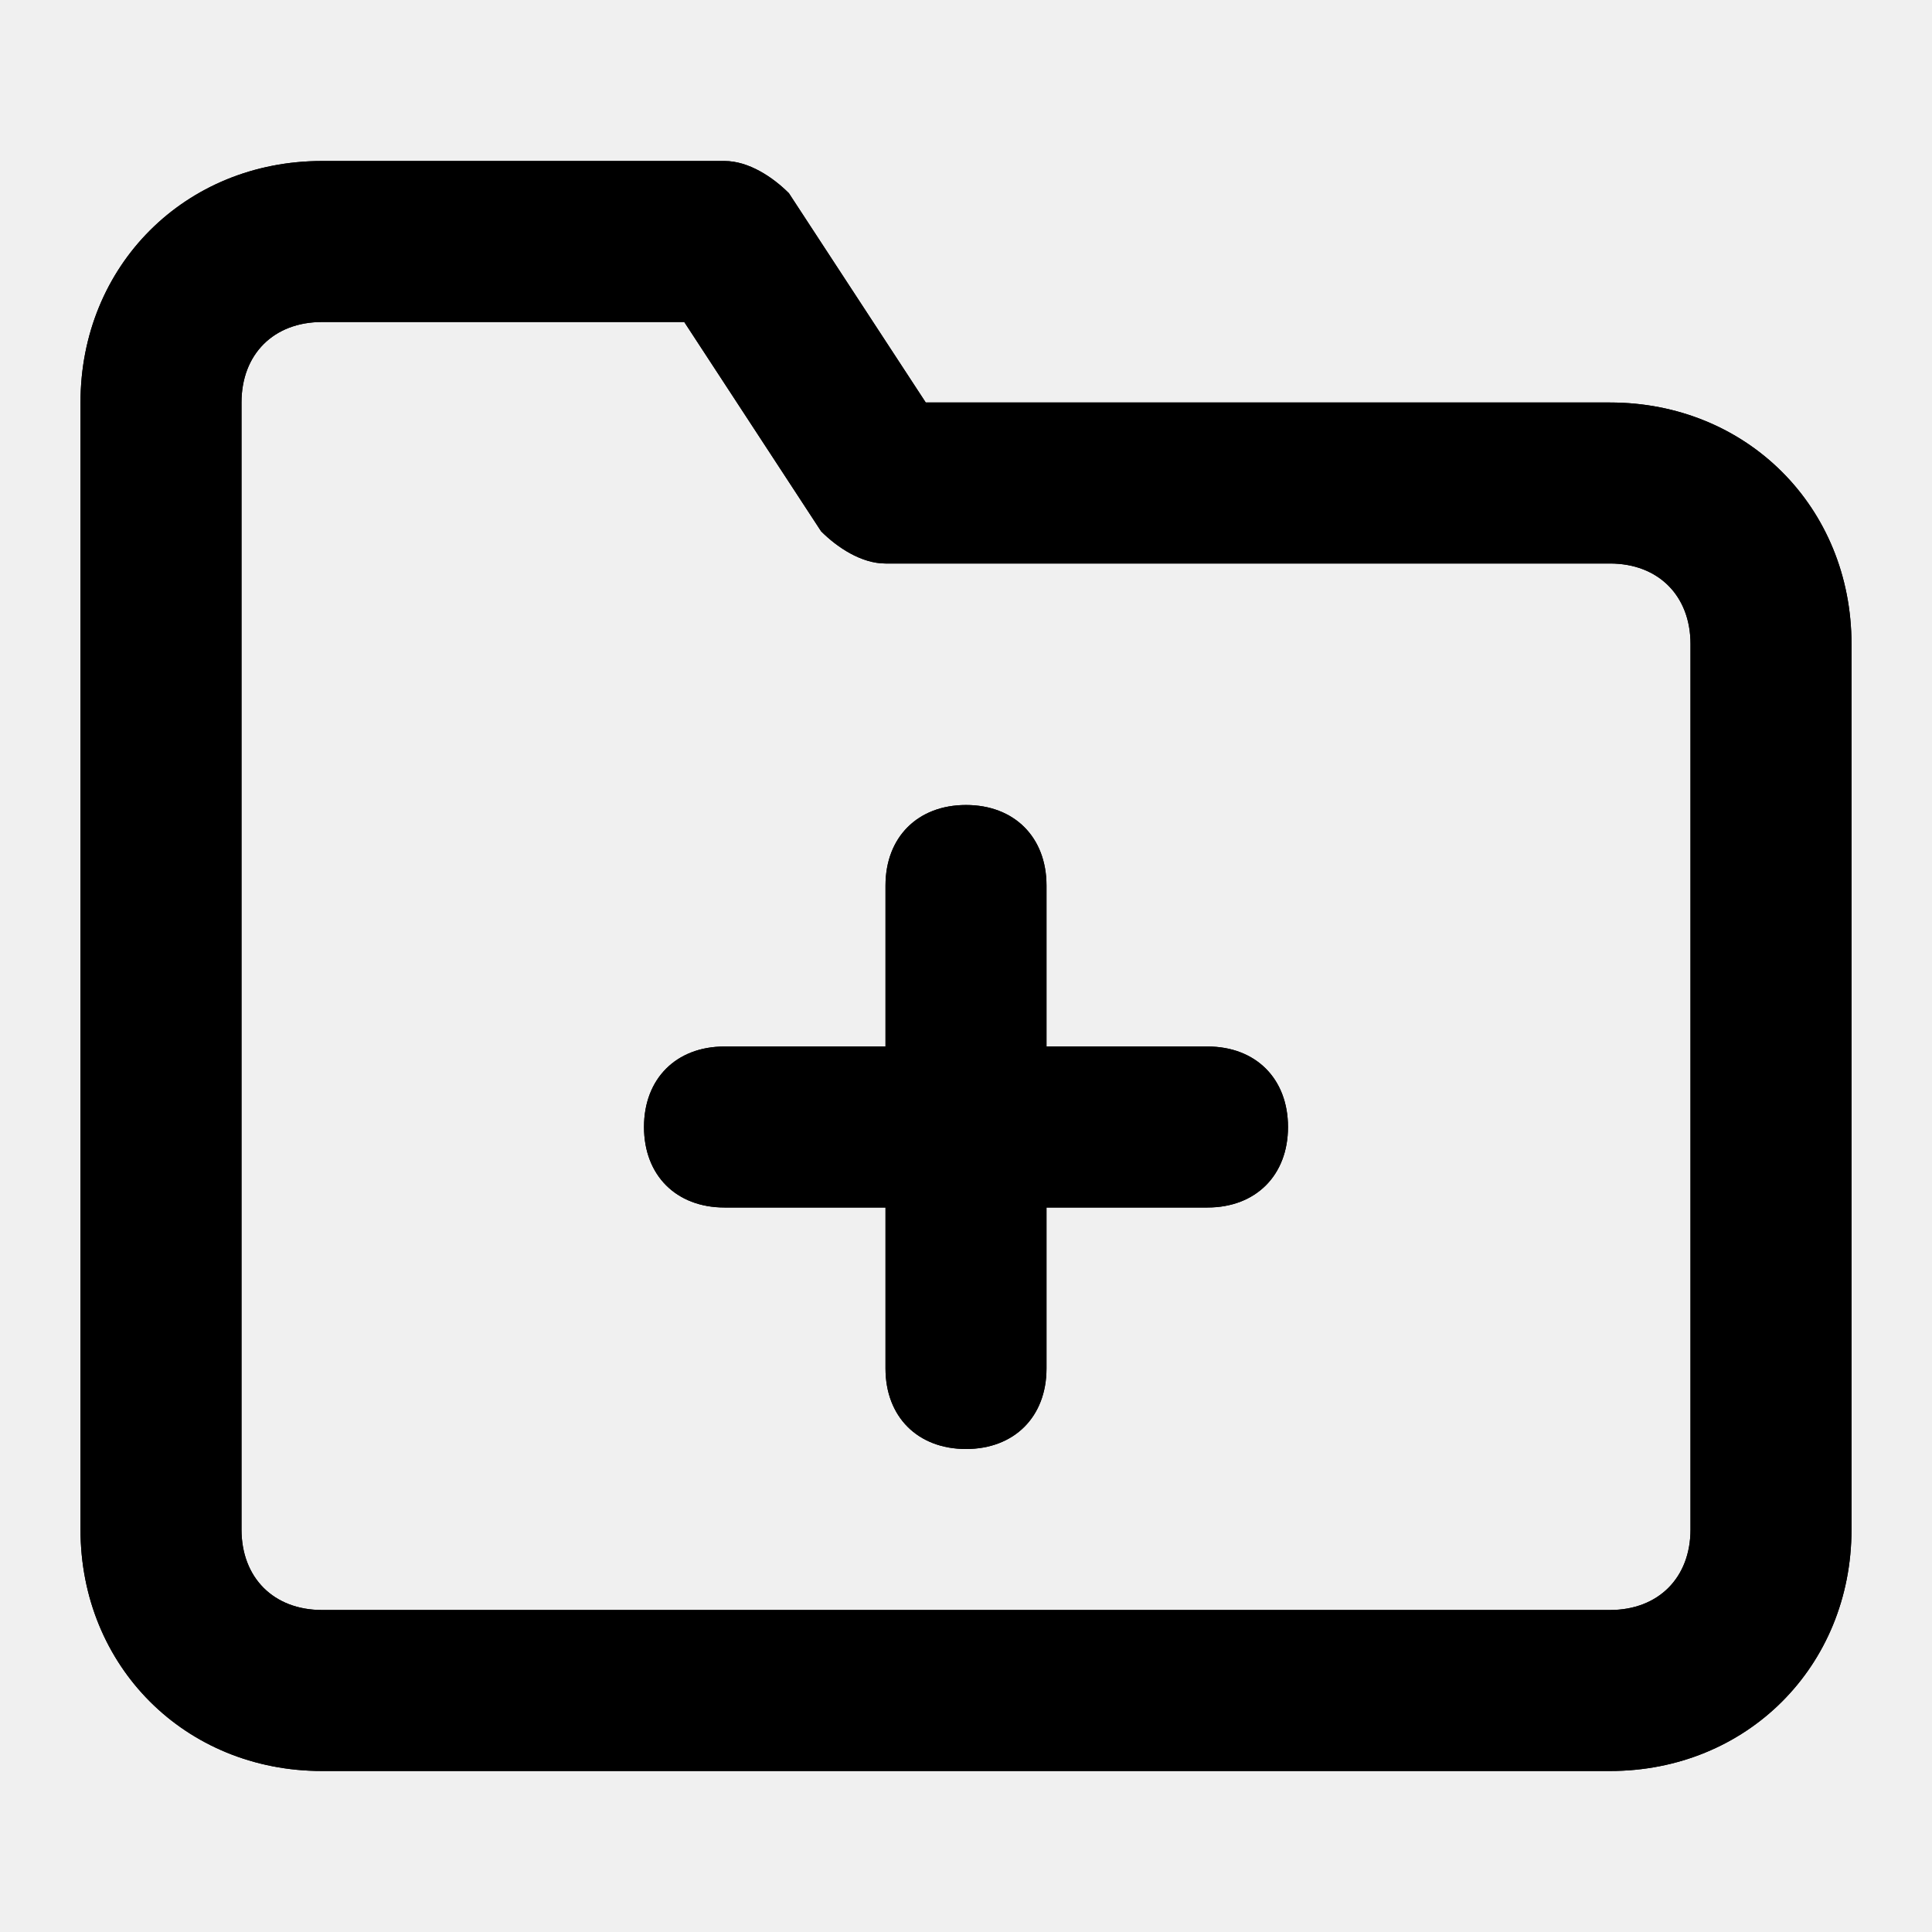
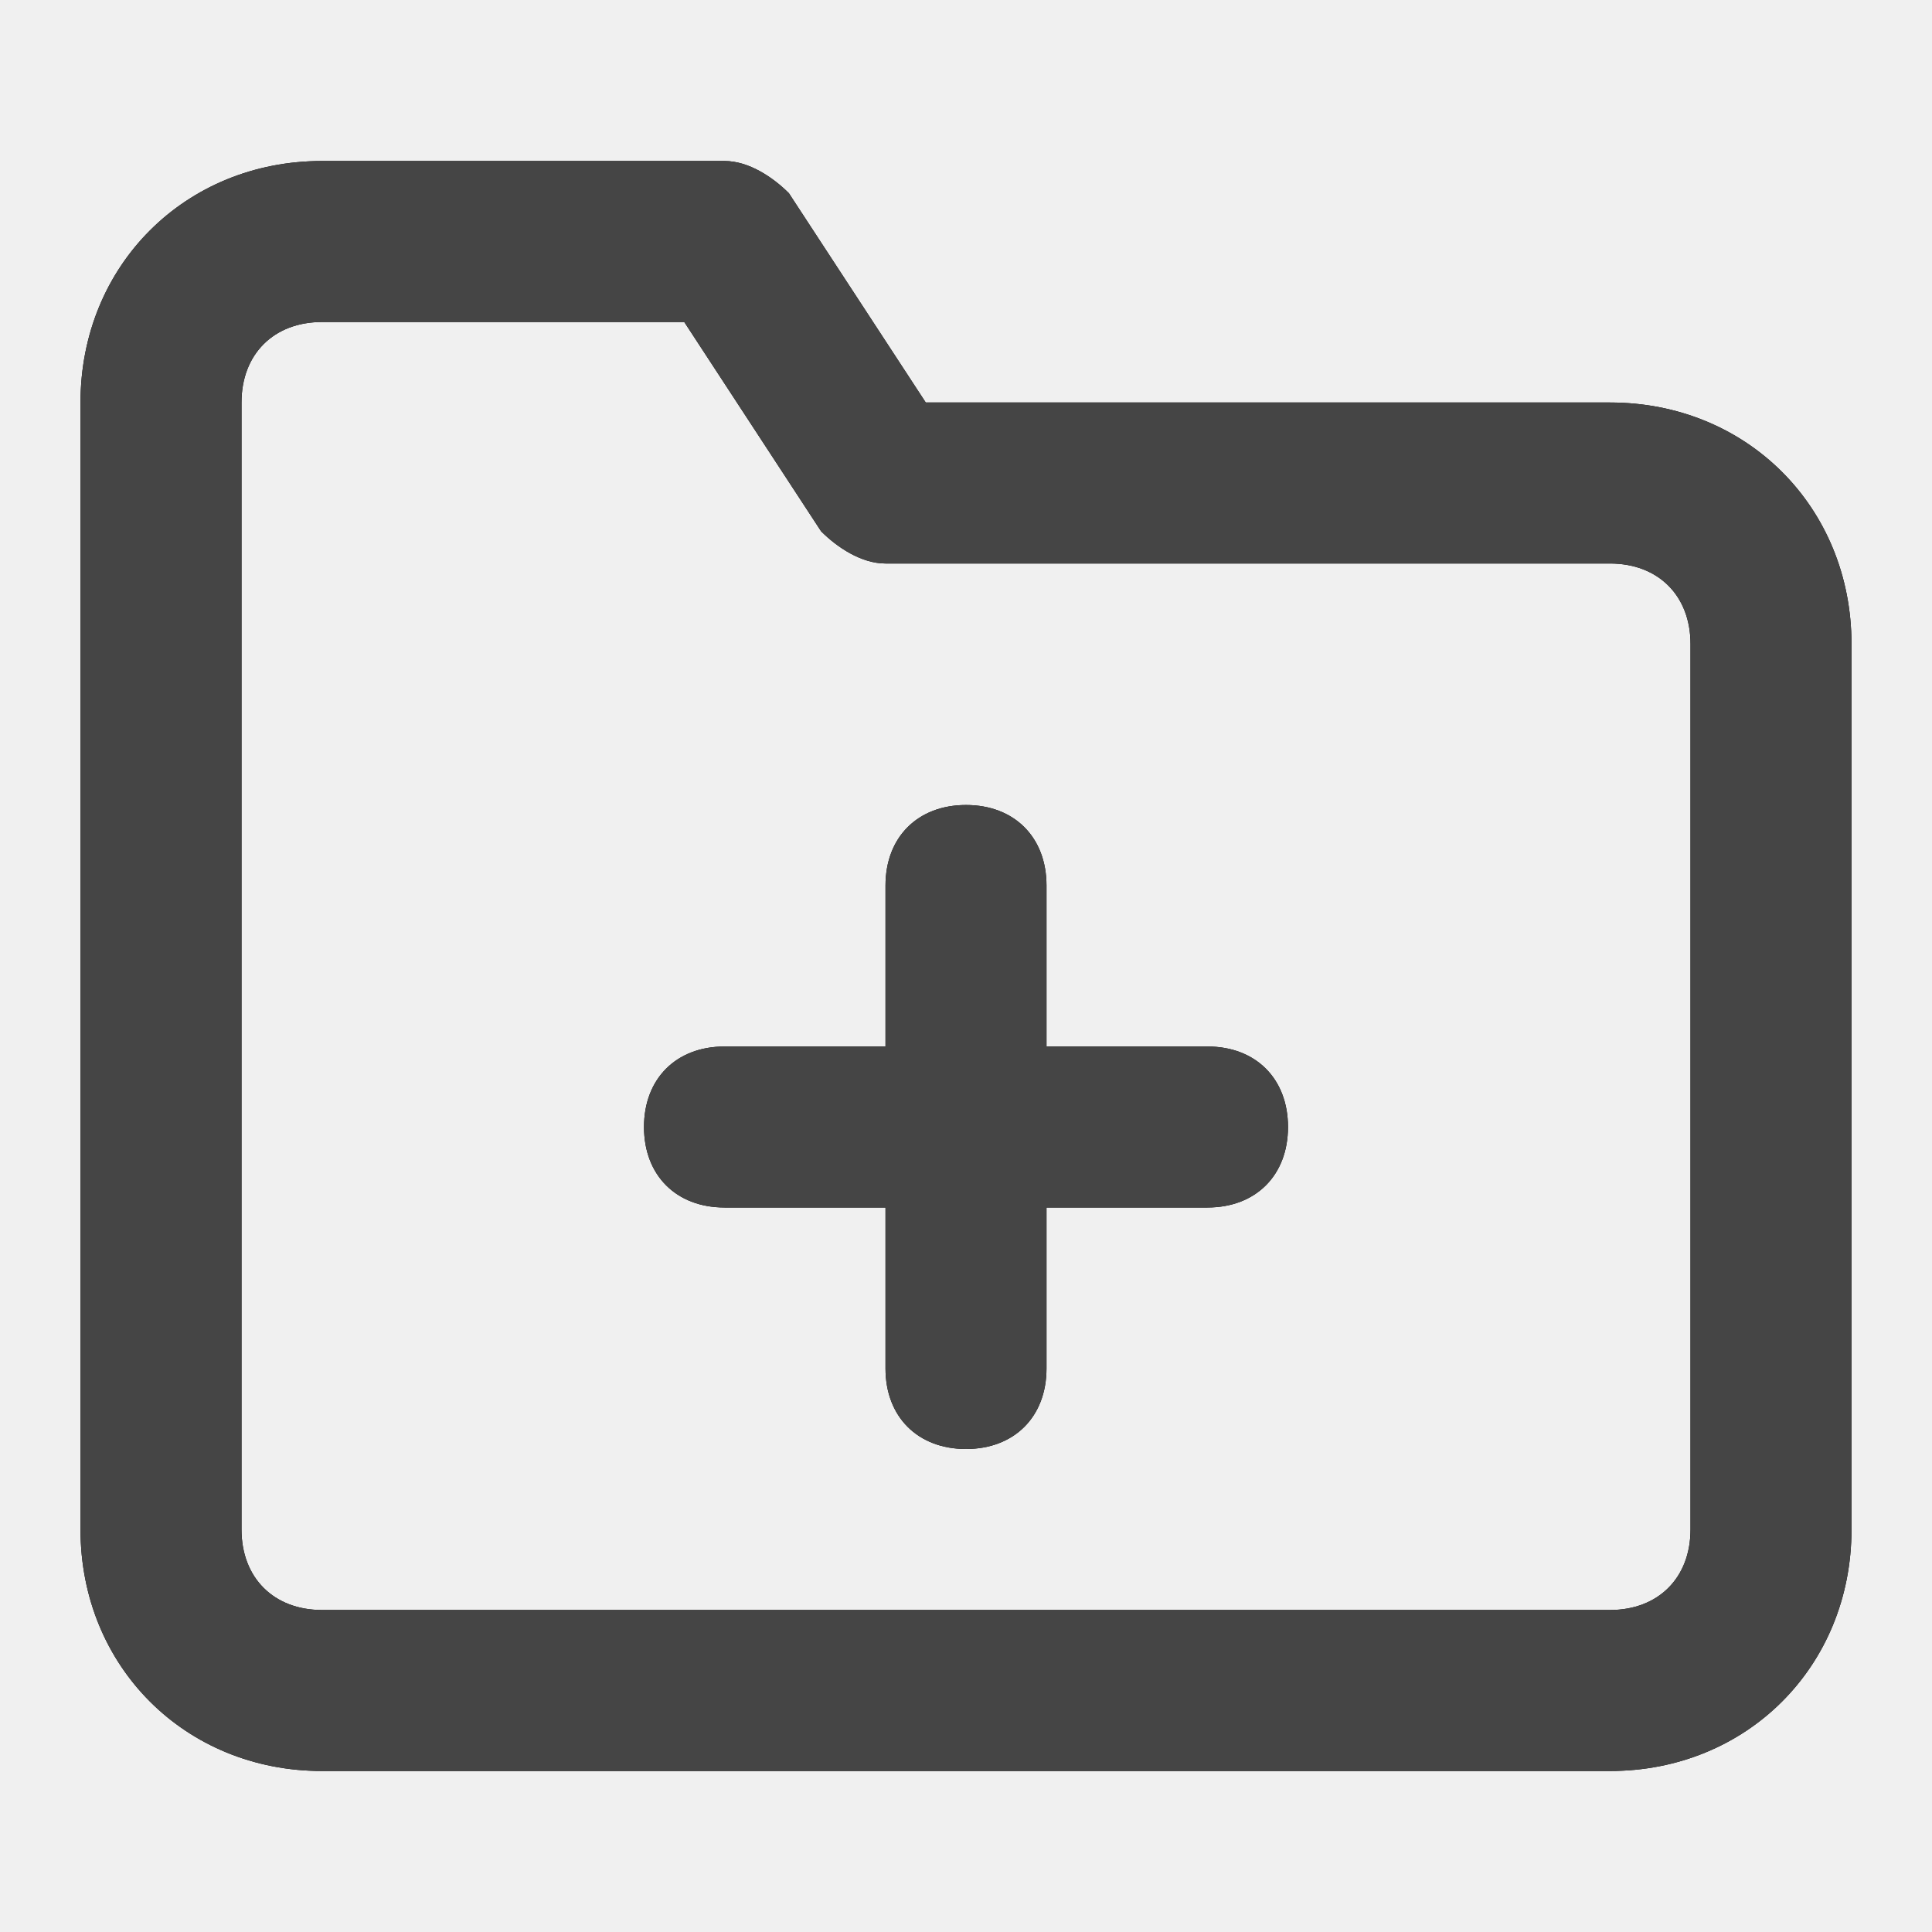
<svg xmlns="http://www.w3.org/2000/svg" width="24" height="24" viewBox="0 0 24 24" fill="none">
  <path fill-rule="evenodd" clip-rule="evenodd" d="M20 5H11.5L9.8 2.4C9.6 2.2 9.3 2 9 2H4C2.3 2 1 3.3 1 5V19C1 20.7 2.3 22 4 22H20C21.7 22 23 20.7 23 19V8C23 6.3 21.7 5 20 5ZM21 19C21 19.6 20.6 20 20 20H4C3.4 20 3 19.6 3 19V5C3 4.4 3.4 4 4 4H8.5L10.2 6.6C10.4 6.8 10.7 7 11 7H20C20.6 7 21 7.4 21 8V19ZM15 15C15.6 15 16 14.6 16 14C16 13.4 15.6 13 15 13H13V11C13 10.4 12.6 10 12 10C11.4 10 11 10.4 11 11V13H9C8.4 13 8 13.4 8 14C8 14.6 8.4 15 9 15H11V17C11 17.6 11.4 18 12 18C12.6 18 13 17.6 13 17V15H15Z" fill="black" />
  <mask id="mask0" mask-type="alpha" maskUnits="userSpaceOnUse" x="1" y="2" width="22" height="20">
    <path fill-rule="evenodd" clip-rule="evenodd" d="M20 5H11.5L9.8 2.4C9.6 2.2 9.3 2 9 2H4C2.3 2 1 3.3 1 5V19C1 20.7 2.3 22 4 22H20C21.7 22 23 20.7 23 19V8C23 6.3 21.7 5 20 5ZM21 19C21 19.6 20.6 20 20 20H4C3.4 20 3 19.6 3 19V5C3 4.4 3.4 4 4 4H8.5L10.2 6.6C10.4 6.8 10.7 7 11 7H20C20.6 7 21 7.4 21 8V19ZM15 15C15.6 15 16 14.6 16 14C16 13.4 15.6 13 15 13H13V11C13 10.4 12.6 10 12 10C11.4 10 11 10.4 11 11V13H9C8.4 13 8 13.4 8 14C8 14.6 8.4 15 9 15H11V17C11 17.6 11.4 18 12 18C12.6 18 13 17.6 13 17V15H15Z" fill="white" />
  </mask>
  <g mask="url(#mask0)">
-     <path fill-rule="evenodd" clip-rule="evenodd" d="M0 0H24V24H0V0Z" fill="black" />
+     <path fill-rule="evenodd" clip-rule="evenodd" d="M0 0H24V24H0V0Z" fill="#454545" />
  </g>
</svg>
